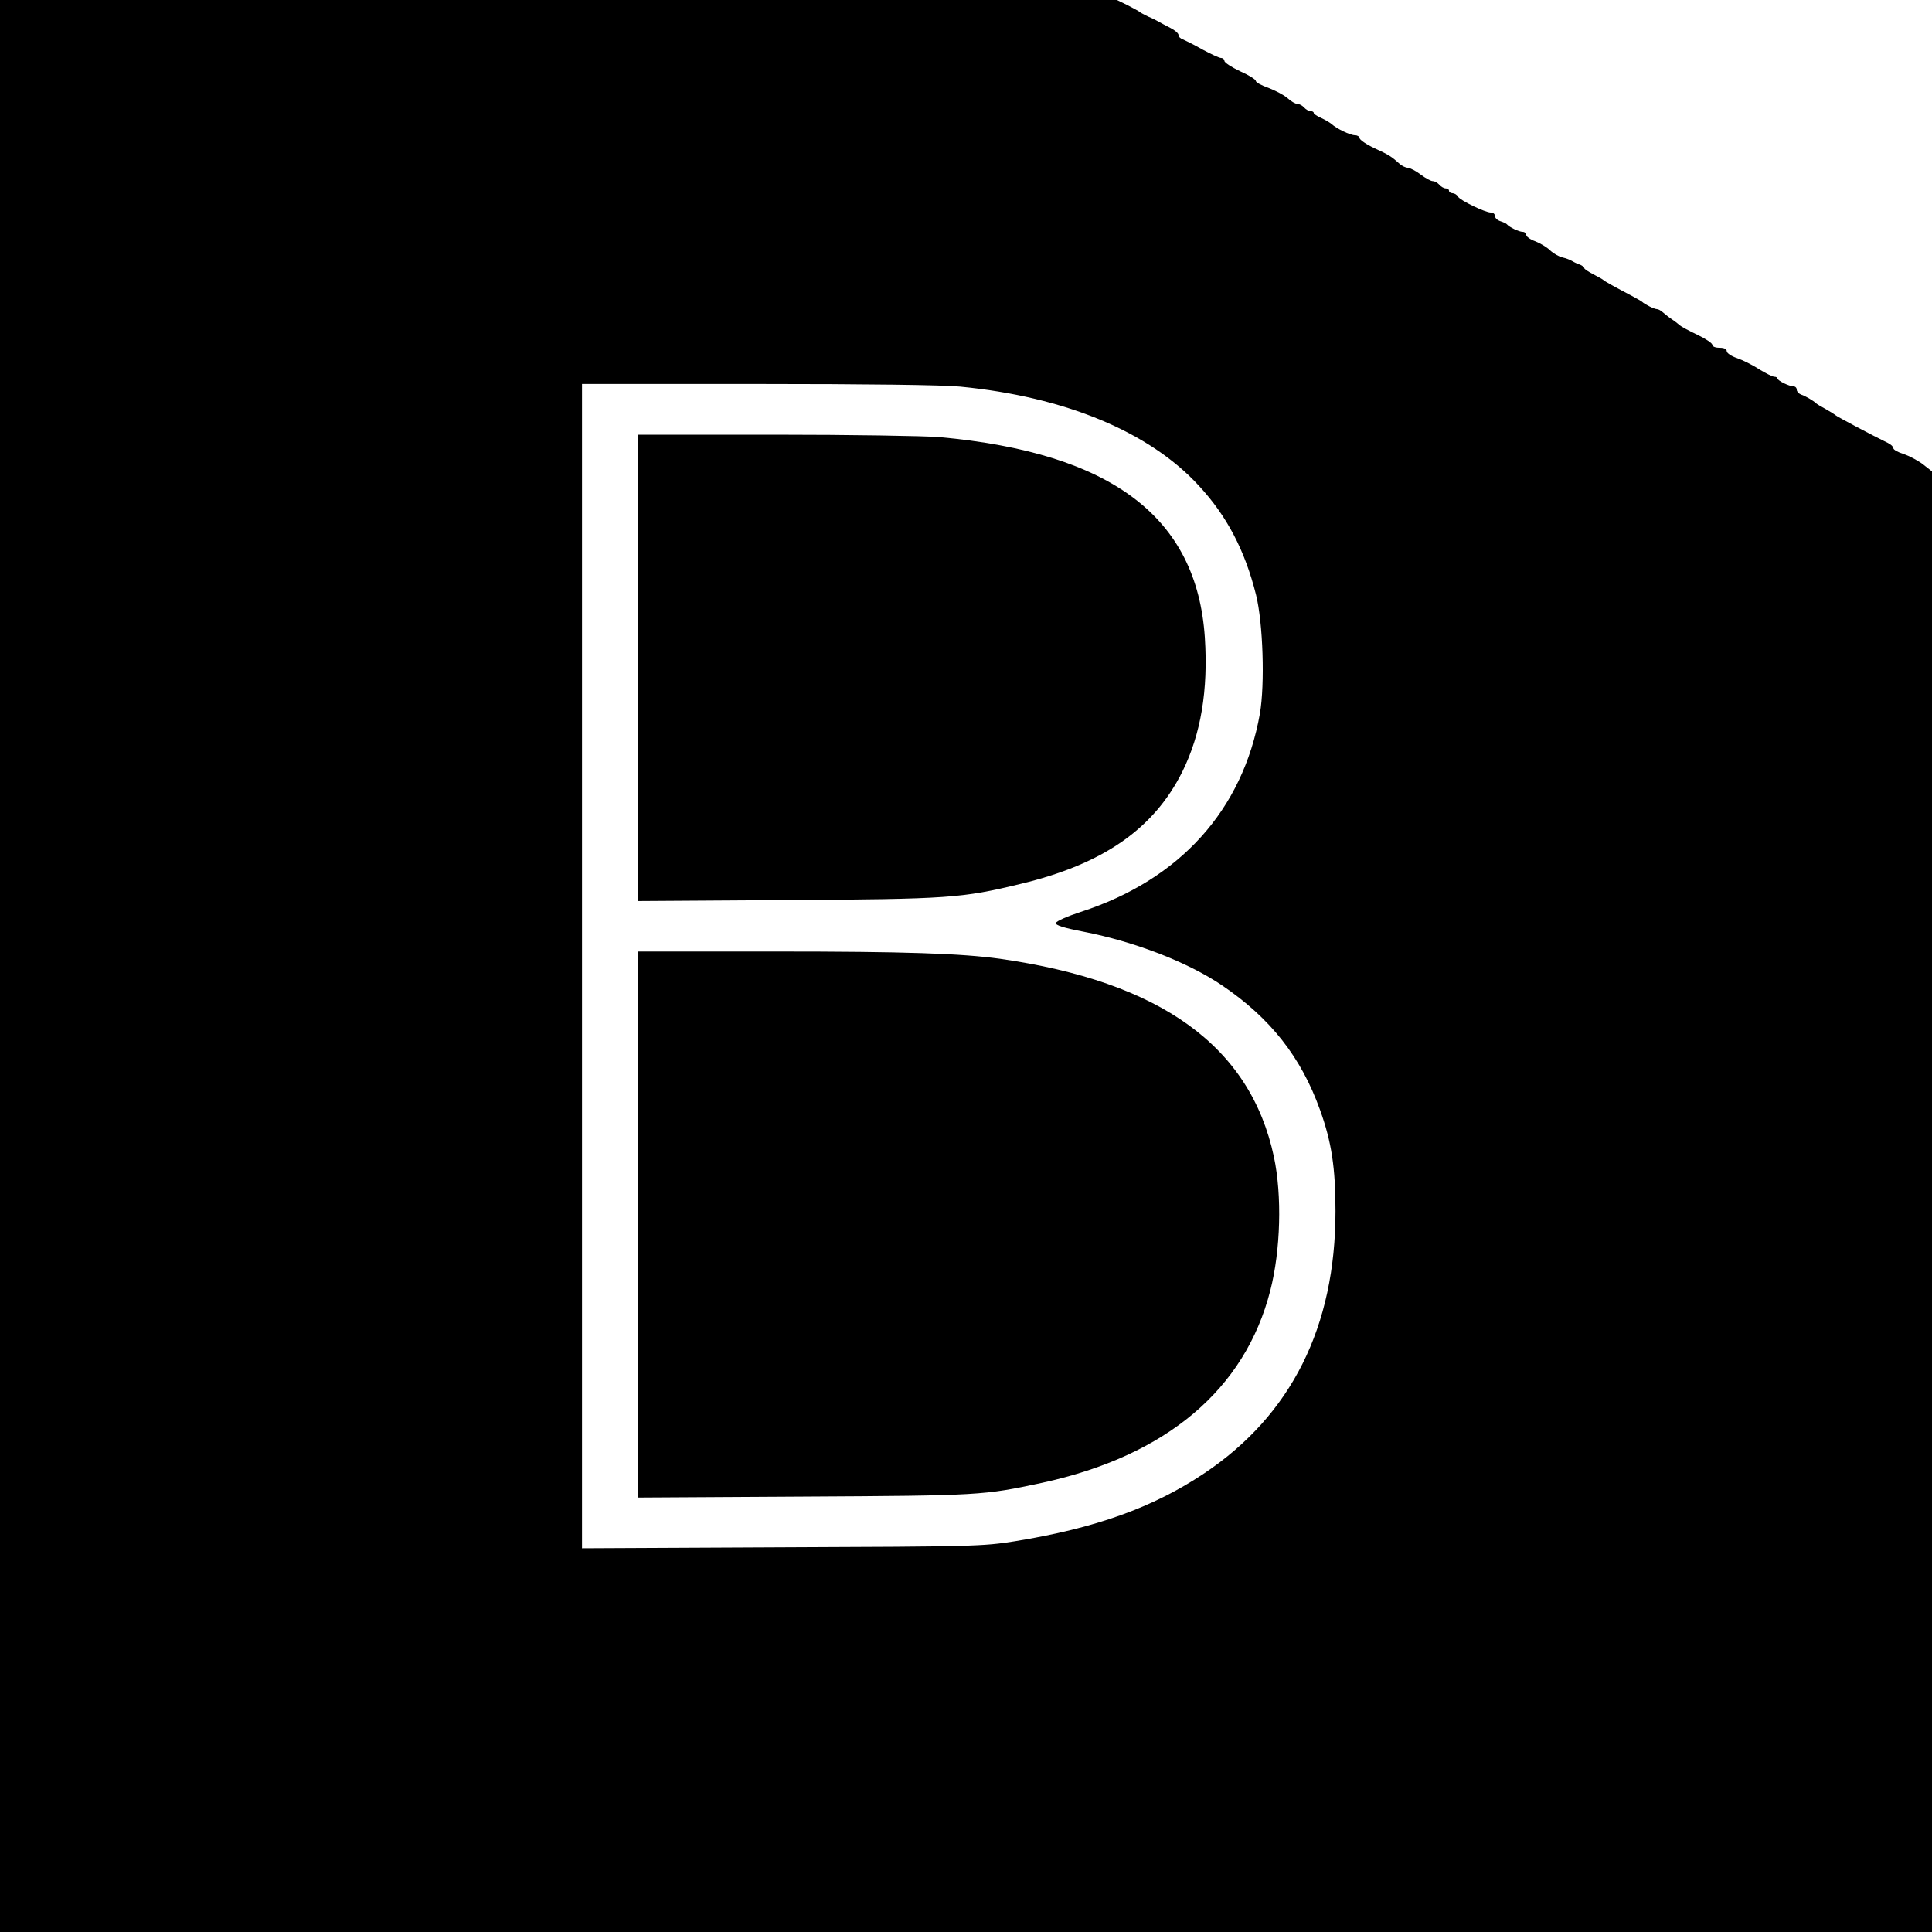
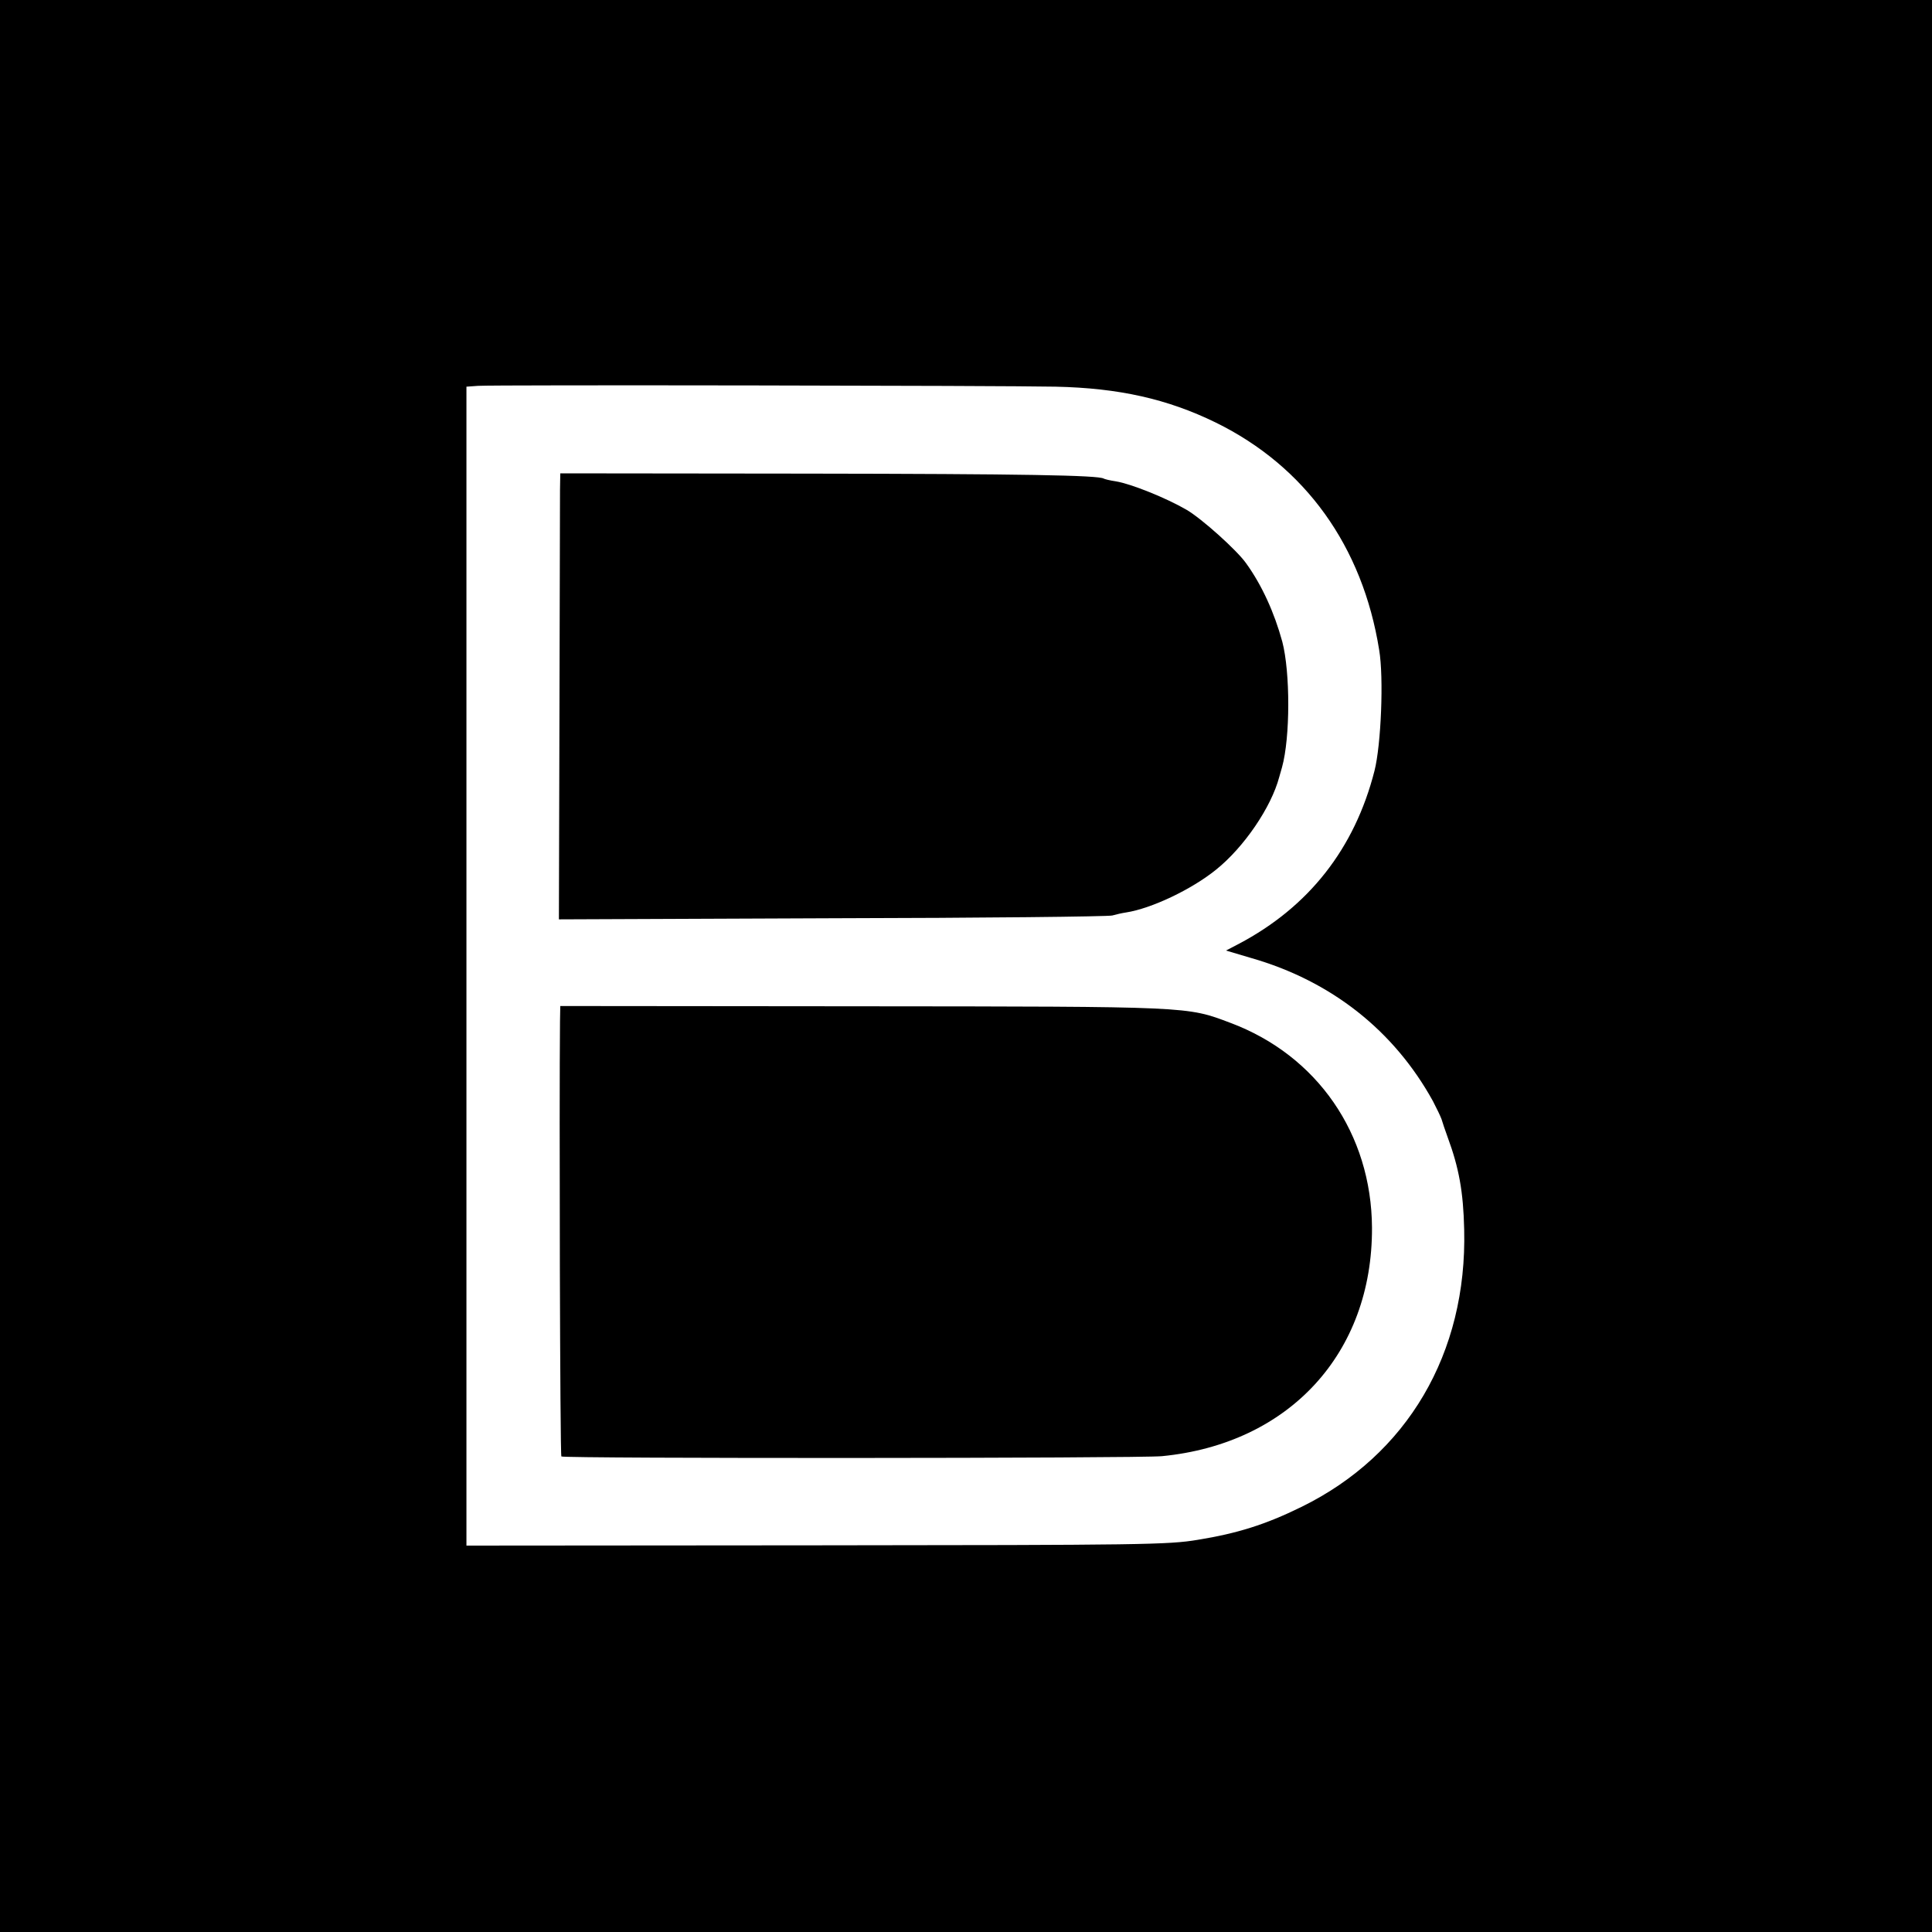
- <svg xmlns="http://www.w3.org/2000/svg" version="1.0" width="800pt" height="800pt" viewBox="0 0 800 800" preserveAspectRatio="xMidYMid meet">
-   <g transform="translate(0,800) scale(0.1,-0.1)" fill="#000000" stroke="none">
-     <path d="M0 4000 l0 -4000 4000 0 4000 0 0 3024 0 3024 -37 29 c-21 16 -57 35 -80 43 -24 7 -43 18 -43 24 0 6 -10 16 -23 22 -60 29 -213 110 -217 115 -3 3 -21 14 -40 25 -19 10 -37 21 -40 24 -10 10 -45 31 -62 36 -10 4 -18 13 -18 20 0 8 -6 14 -13 14 -18 0 -67 24 -67 33 0 4 -6 7 -13 7 -7 0 -35 14 -63 31 -27 18 -68 38 -91 46 -24 8 -43 21 -43 29 0 9 -11 14 -30 14 -17 0 -30 5 -30 13 0 6 -28 25 -62 41 -34 16 -67 34 -74 40 -6 6 -22 18 -34 26 -12 8 -28 21 -36 28 -7 6 -17 12 -23 12 -11 0 -51 20 -61 30 -3 3 -23 14 -45 26 -67 35 -110 59 -115 64 -3 3 -22 14 -42 24 -21 11 -38 22 -38 26 0 4 -8 10 -17 14 -10 3 -25 10 -33 15 -8 5 -26 12 -40 15 -14 3 -37 16 -51 29 -14 14 -42 30 -62 38 -20 7 -37 19 -37 26 0 7 -7 13 -15 13 -15 0 -55 19 -65 31 -3 4 -15 9 -27 13 -13 4 -23 14 -23 22 0 8 -7 14 -17 14 -23 0 -127 50 -136 66 -4 8 -15 14 -22 14 -8 0 -15 5 -15 10 0 6 -6 10 -14 10 -7 0 -19 7 -26 15 -7 8 -19 15 -27 15 -8 0 -30 12 -50 27 -19 15 -43 27 -53 28 -10 1 -25 8 -34 16 -34 31 -45 38 -104 65 -34 16 -62 35 -62 42 0 6 -9 12 -19 12 -20 0 -76 27 -98 47 -7 6 -26 17 -43 25 -16 7 -30 16 -30 20 0 5 -6 8 -14 8 -7 0 -19 7 -26 15 -7 8 -20 15 -28 15 -9 0 -27 11 -41 24 -15 13 -50 31 -78 42 -29 10 -53 23 -53 29 0 6 -29 24 -65 40 -36 17 -65 36 -65 43 0 6 -6 12 -14 12 -7 0 -42 16 -77 35 -35 20 -72 38 -81 42 -10 3 -18 11 -18 18 0 7 -15 20 -33 29 -17 9 -39 20 -47 25 -8 5 -28 15 -45 22 -16 8 -32 16 -35 19 -3 3 -25 15 -50 28 l-45 22 -2312 0 -2313 0 0 -4000z m3976 2399 c434 -42 783 -187 988 -410 116 -125 191 -268 237 -452 29 -117 37 -369 16 -492 -71 -399 -331 -688 -742 -821 -55 -18 -101 -38 -103 -46 -2 -9 32 -20 115 -36 211 -41 433 -127 573 -222 201 -136 328 -298 406 -516 48 -133 64 -240 64 -419 0 -479 -183 -845 -544 -1086 -211 -141 -450 -227 -784 -281 -132 -21 -170 -22 -964 -25 l-828 -4 0 2410 0 2411 728 0 c445 0 771 -4 838 -11z" />
-     <path d="M2640 5234 l0 -965 618 4 c673 4 724 8 968 67 342 82 552 228 670 465 77 156 107 337 93 555 -33 499 -386 765 -1099 830 -63 5 -370 10 -682 10 l-568 0 0 -966z" />
-     <path d="M2640 2929 l0 -1130 688 4 c731 4 744 5 987 57 515 112 840 386 945 796 43 167 49 394 15 554 -98 458 -468 725 -1135 820 -161 22 -387 30 -932 30 l-568 0 0 -1131z" />
+ <svg xmlns="http://www.w3.org/2000/svg" version="1.0" width="700pt" height="700pt" viewBox="0 0 700 700" preserveAspectRatio="xMidYMid meet">
+   <g transform="translate(0,700) scale(0.1,-0.1)" fill="#000000" stroke="none">
+     <path d="M0 3500 l0 -3500 3500 0 3500 0 0 3500 0 3500 -3500 0 -3500 0 0 -3500z m3825 2099 c228 -5 404 -44 580 -130 324 -159 532 -448 592 -824 17 -100 7 -344 -17 -438 -72 -282 -238 -493 -492 -627 l-46 -24 91 -27 c290 -83 518 -263 659 -519 13 -25 27 -54 31 -65 3 -11 13 -40 22 -65 41 -111 57 -198 60 -335 11 -448 -206 -817 -590 -1005 -130 -64 -233 -96 -375 -119 -107 -18 -200 -19 -1382 -20 l-1268 -1 0 2100 0 2099 42 3 c51 4 1904 1 2093 -3z" />
+     <path d="M2029 5225 c0 -33 -1 -397 -2 -808 l-2 -748 990 4 c545 1 1001 6 1015 10 14 4 36 9 50 11 91 14 237 83 326 155 101 81 200 226 229 336 5 17 9 32 10 35 30 108 30 344 1 455 -29 106 -74 205 -131 284 -33 47 -161 162 -216 194 -74 43 -201 94 -256 103 -21 3 -41 8 -44 10 -20 12 -289 17 -1078 18 l-891 1 -1 -60z" />
+     <path d="M2029 3300 c-3 -289 0 -1573 5 -1577 8 -8 2095 -7 2176 1 461 45 763 373 761 828 -2 339 -198 624 -513 742 -159 60 -141 59 -1335 60 l-1093 1 -1 -55z" />
  </g>
</svg>
